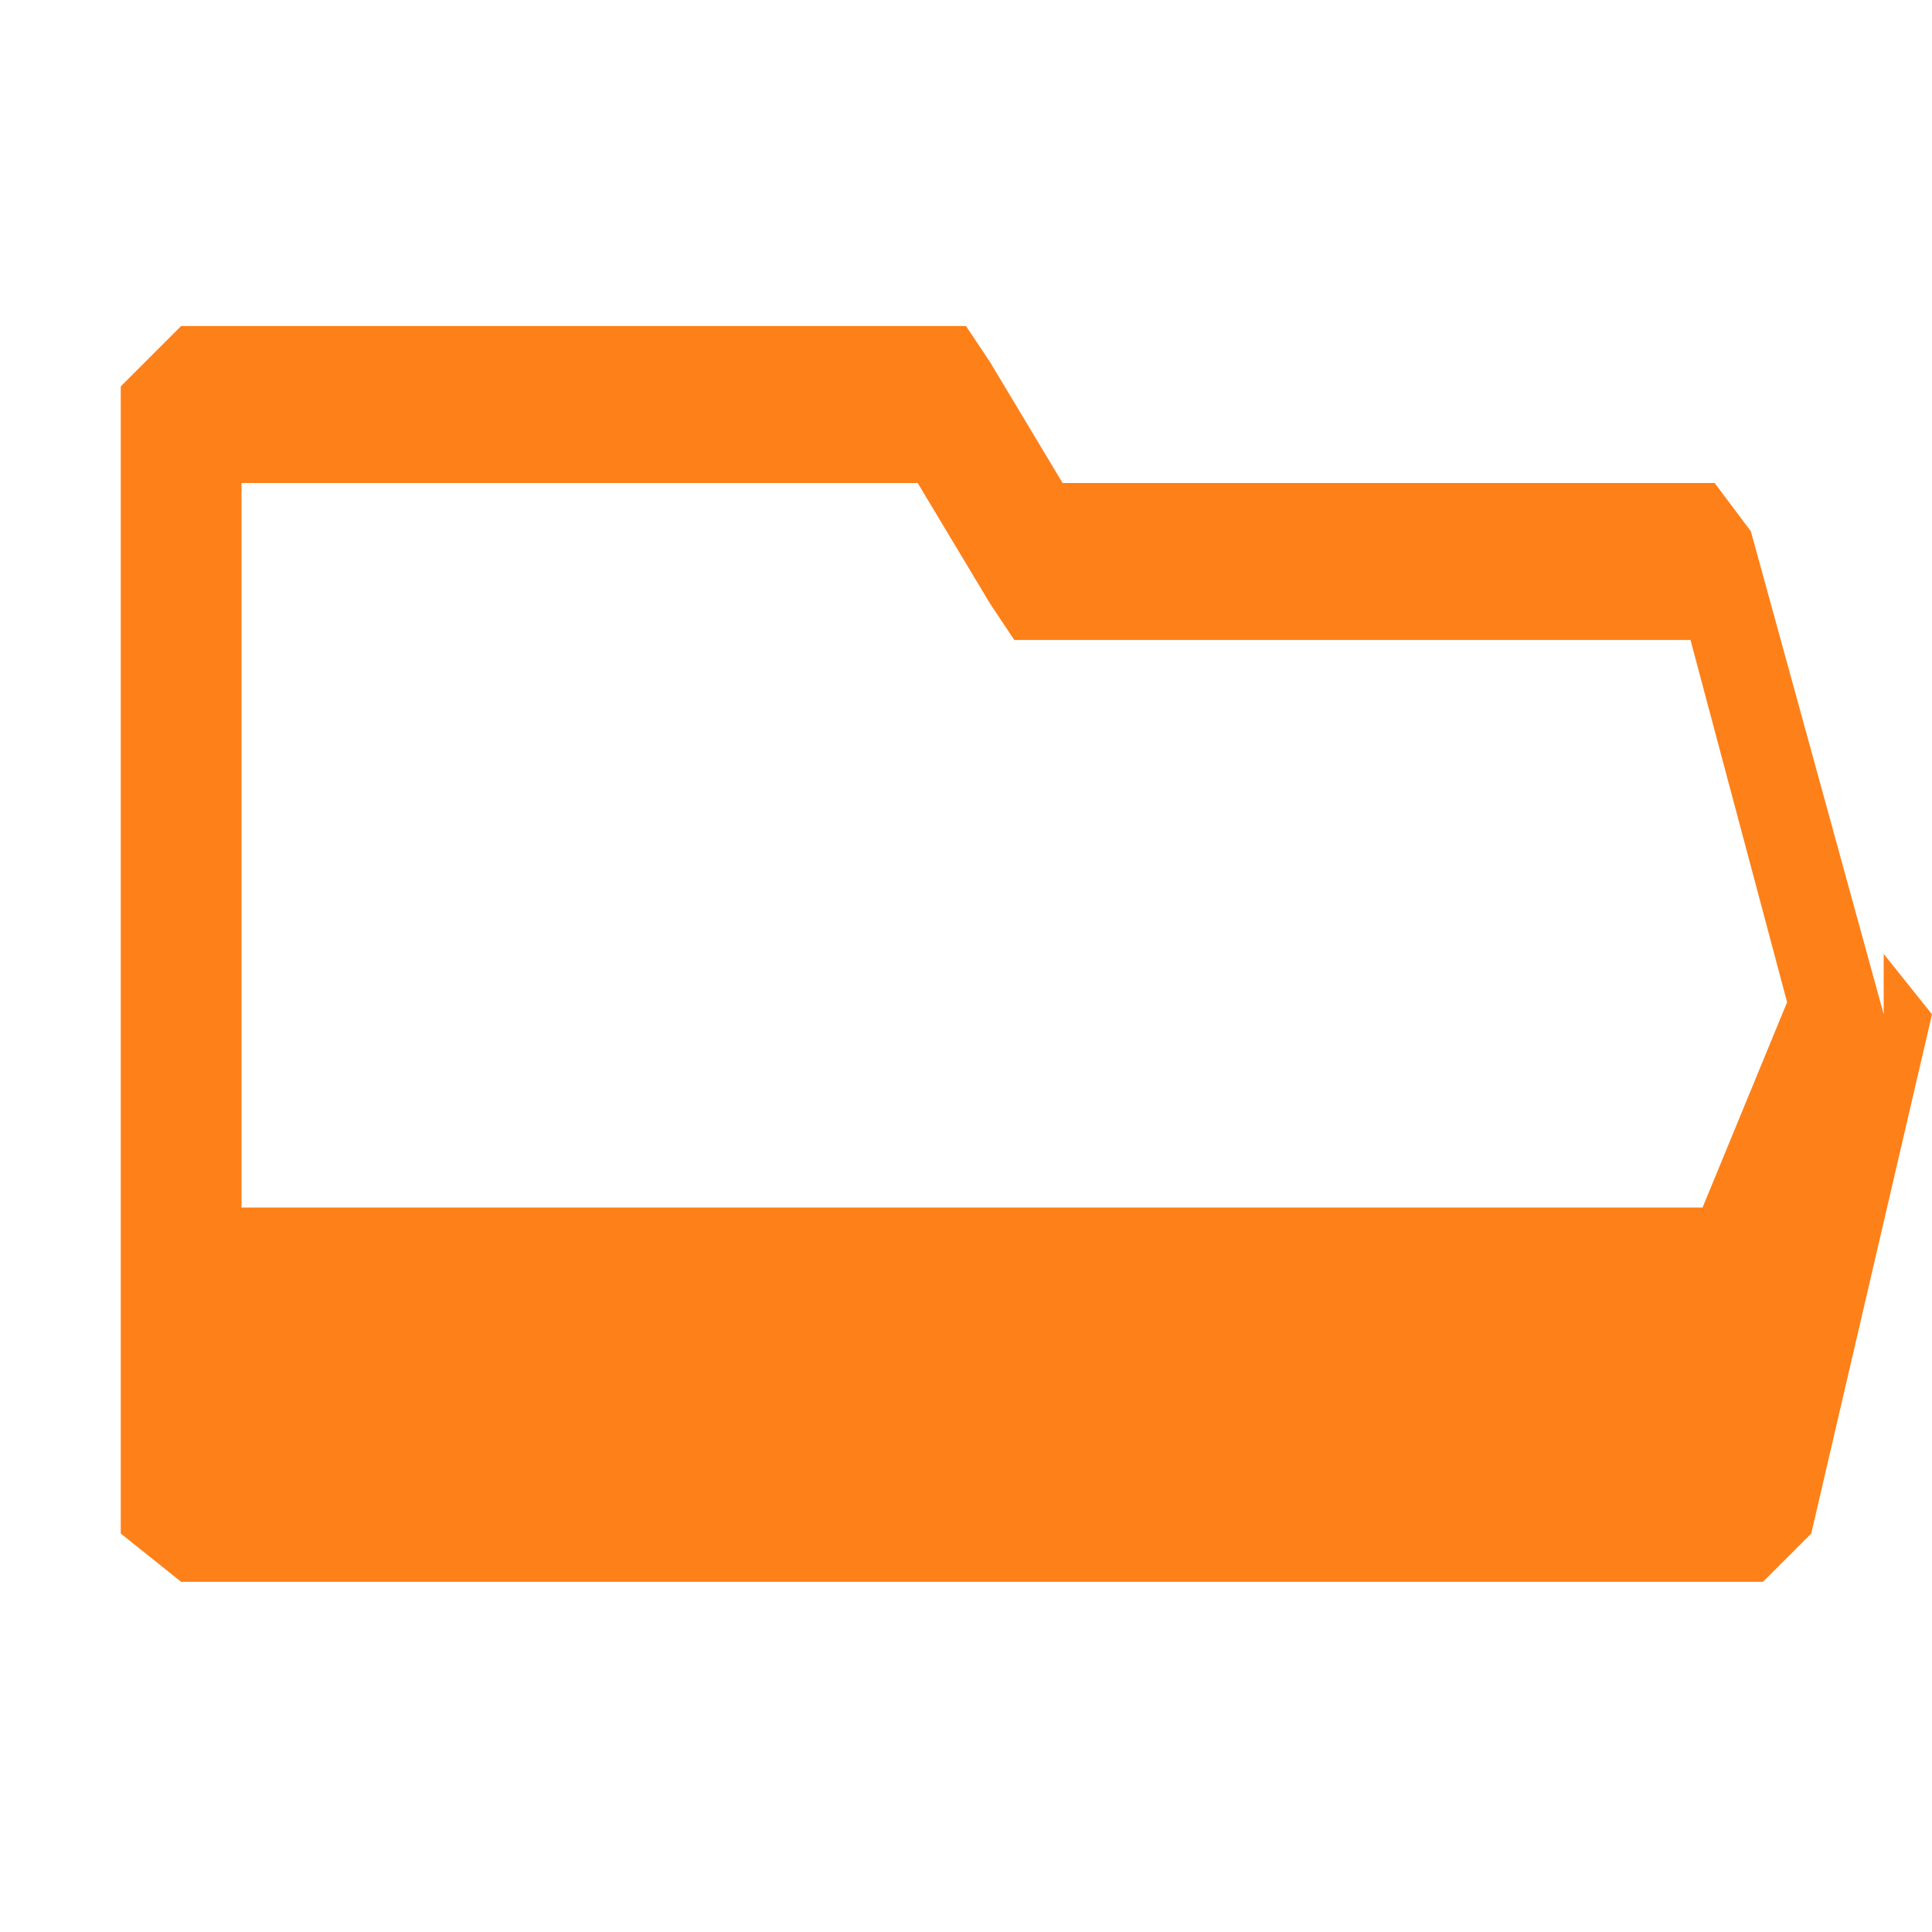
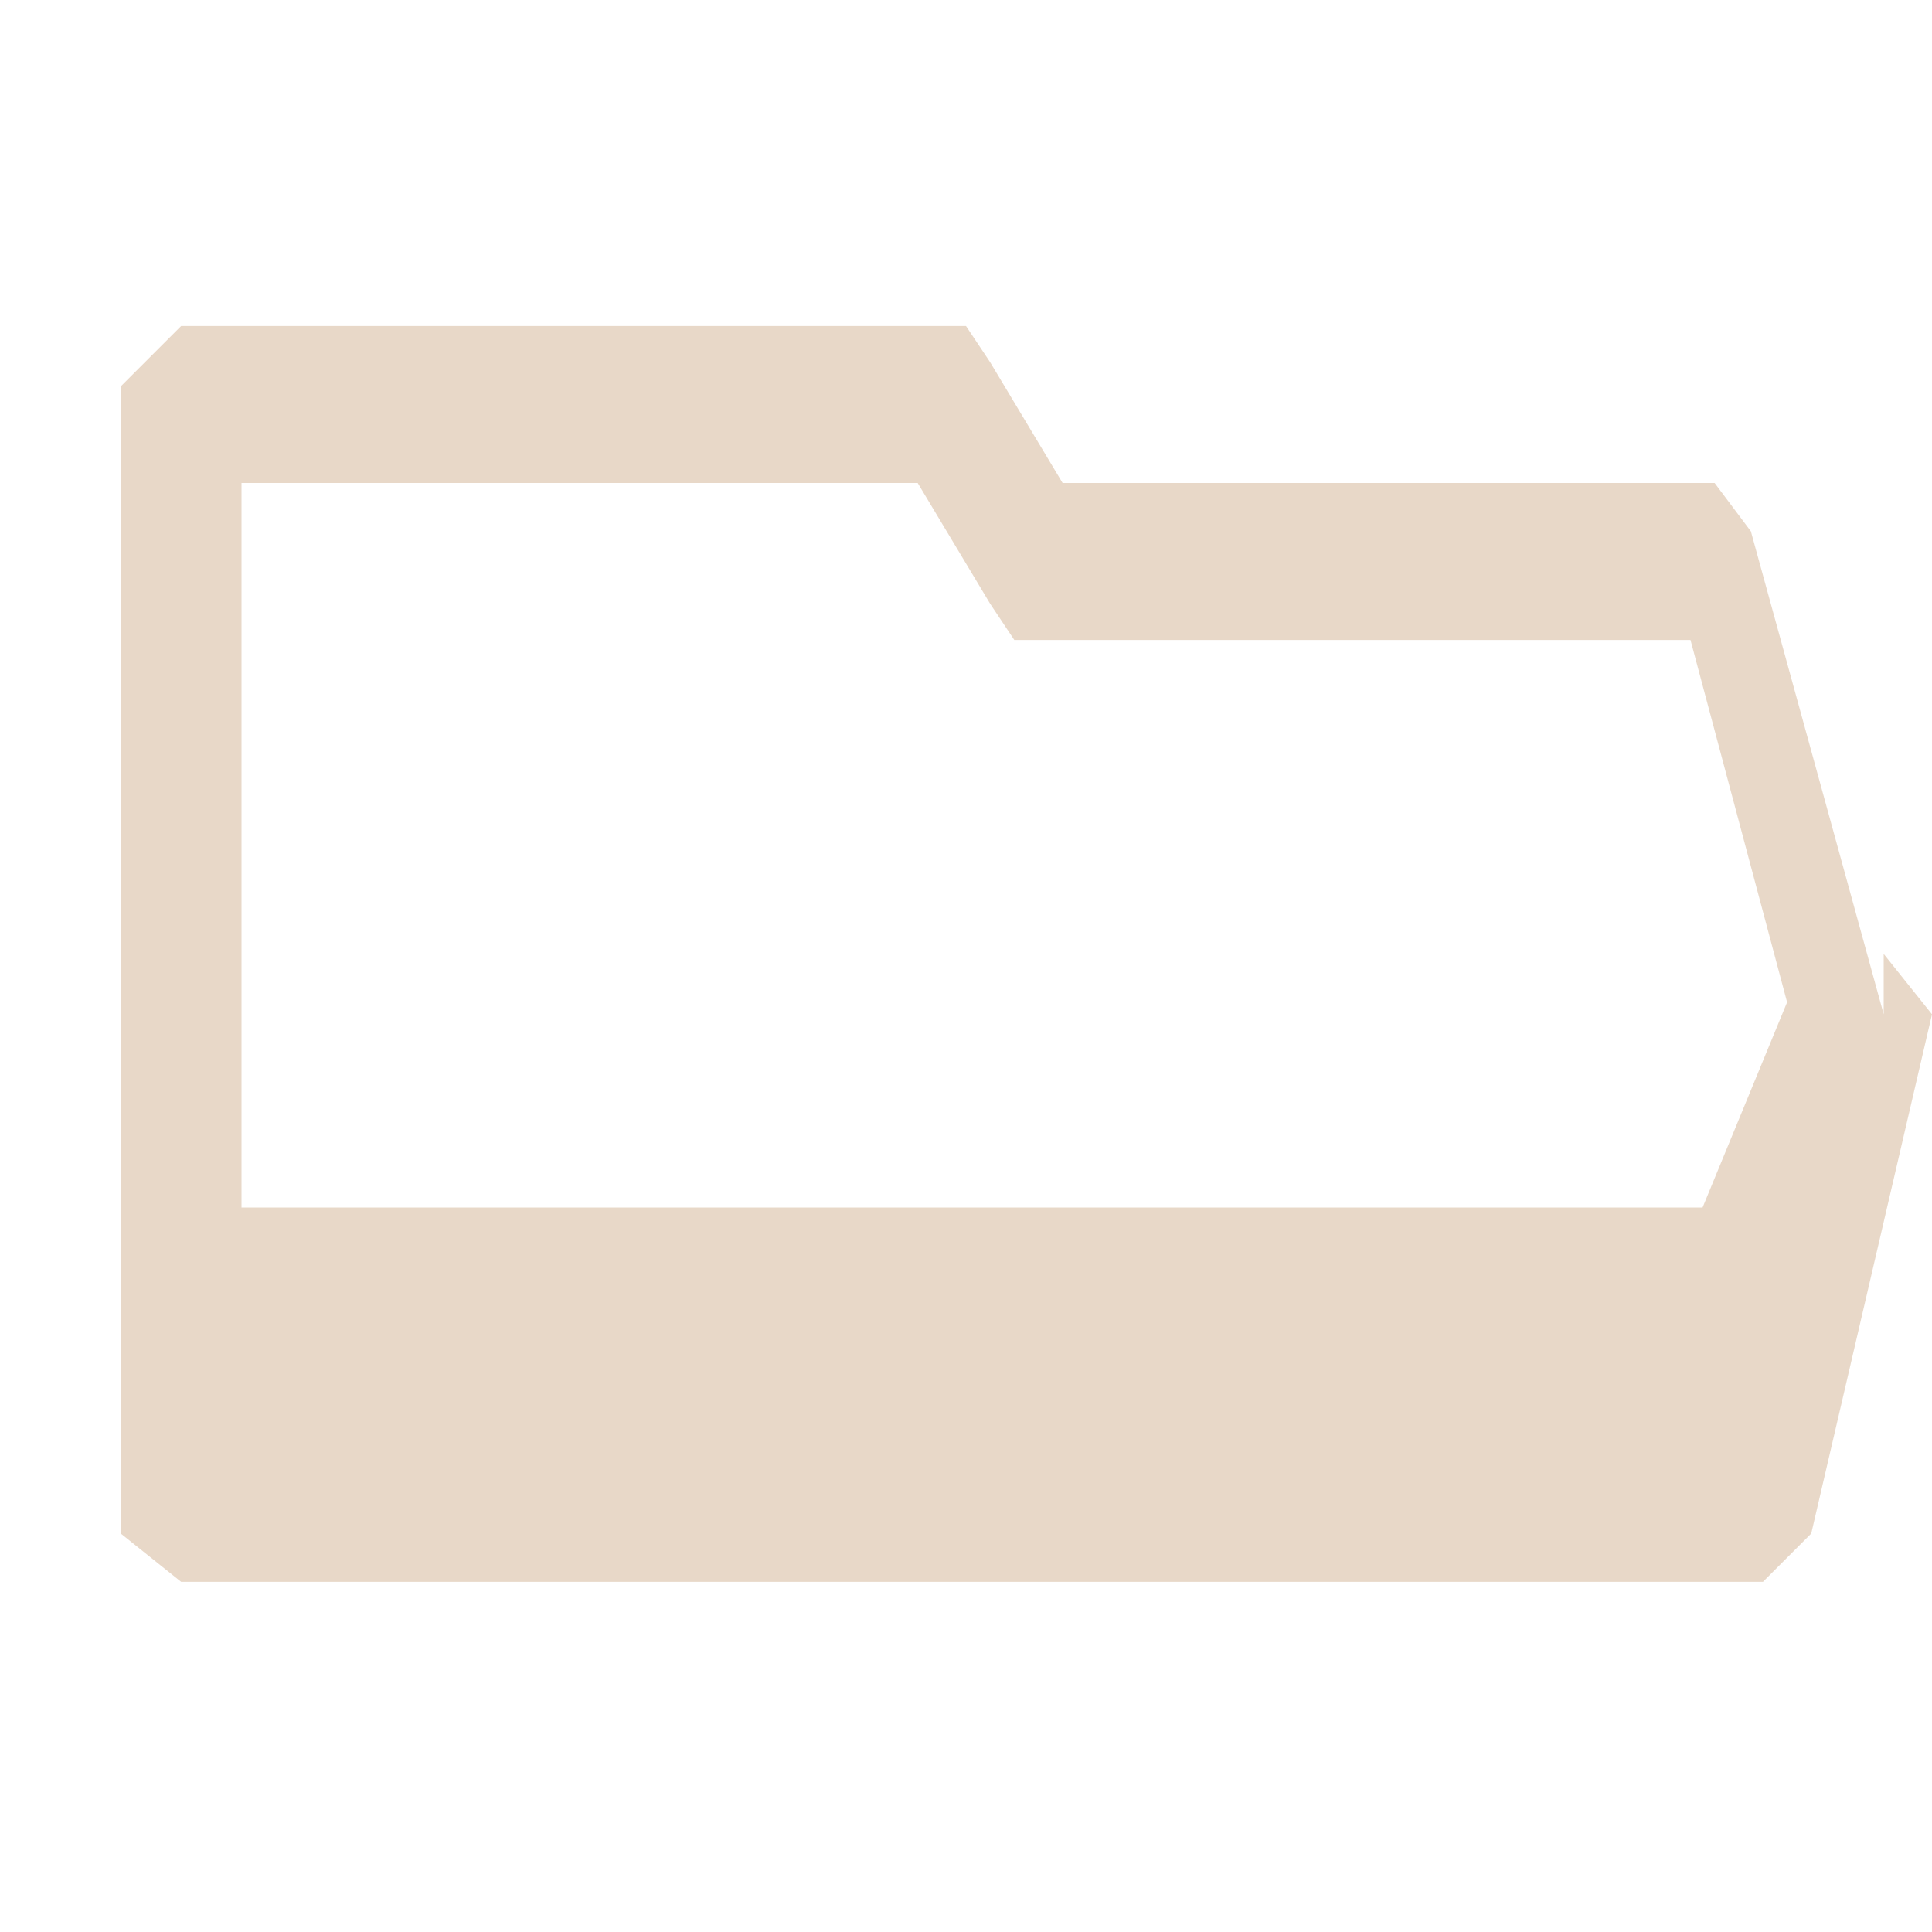
<svg xmlns="http://www.w3.org/2000/svg" viewBox="0 0 16 16" width="16" height="16">
-   <path fill="#fe8019" d="M15.6 8.4l-1.1-4-.3-.4H8.8l-.6-1-.2-.3H1.5l-.5.5v9.5l.5.4h13.1l.4-.4 1-4.3-.4-.5zM2 4h5.6l.6 1 .2.3H14l.8 3H2V4zm12.1 6H2v-1.7h12.8l-.7 1.7z" />
+   <path fill="#e8d8c8" d="M15.6 8.4l-1.1-4-.3-.4H8.8l-.6-1-.2-.3H1.5l-.5.5v9.5l.5.4h13.1l.4-.4 1-4.3-.4-.5zM2 4h5.6l.6 1 .2.3H14l.8 3H2V4zm12.1 6H2v-1.7h12.8l-.7 1.7z" />
</svg>
